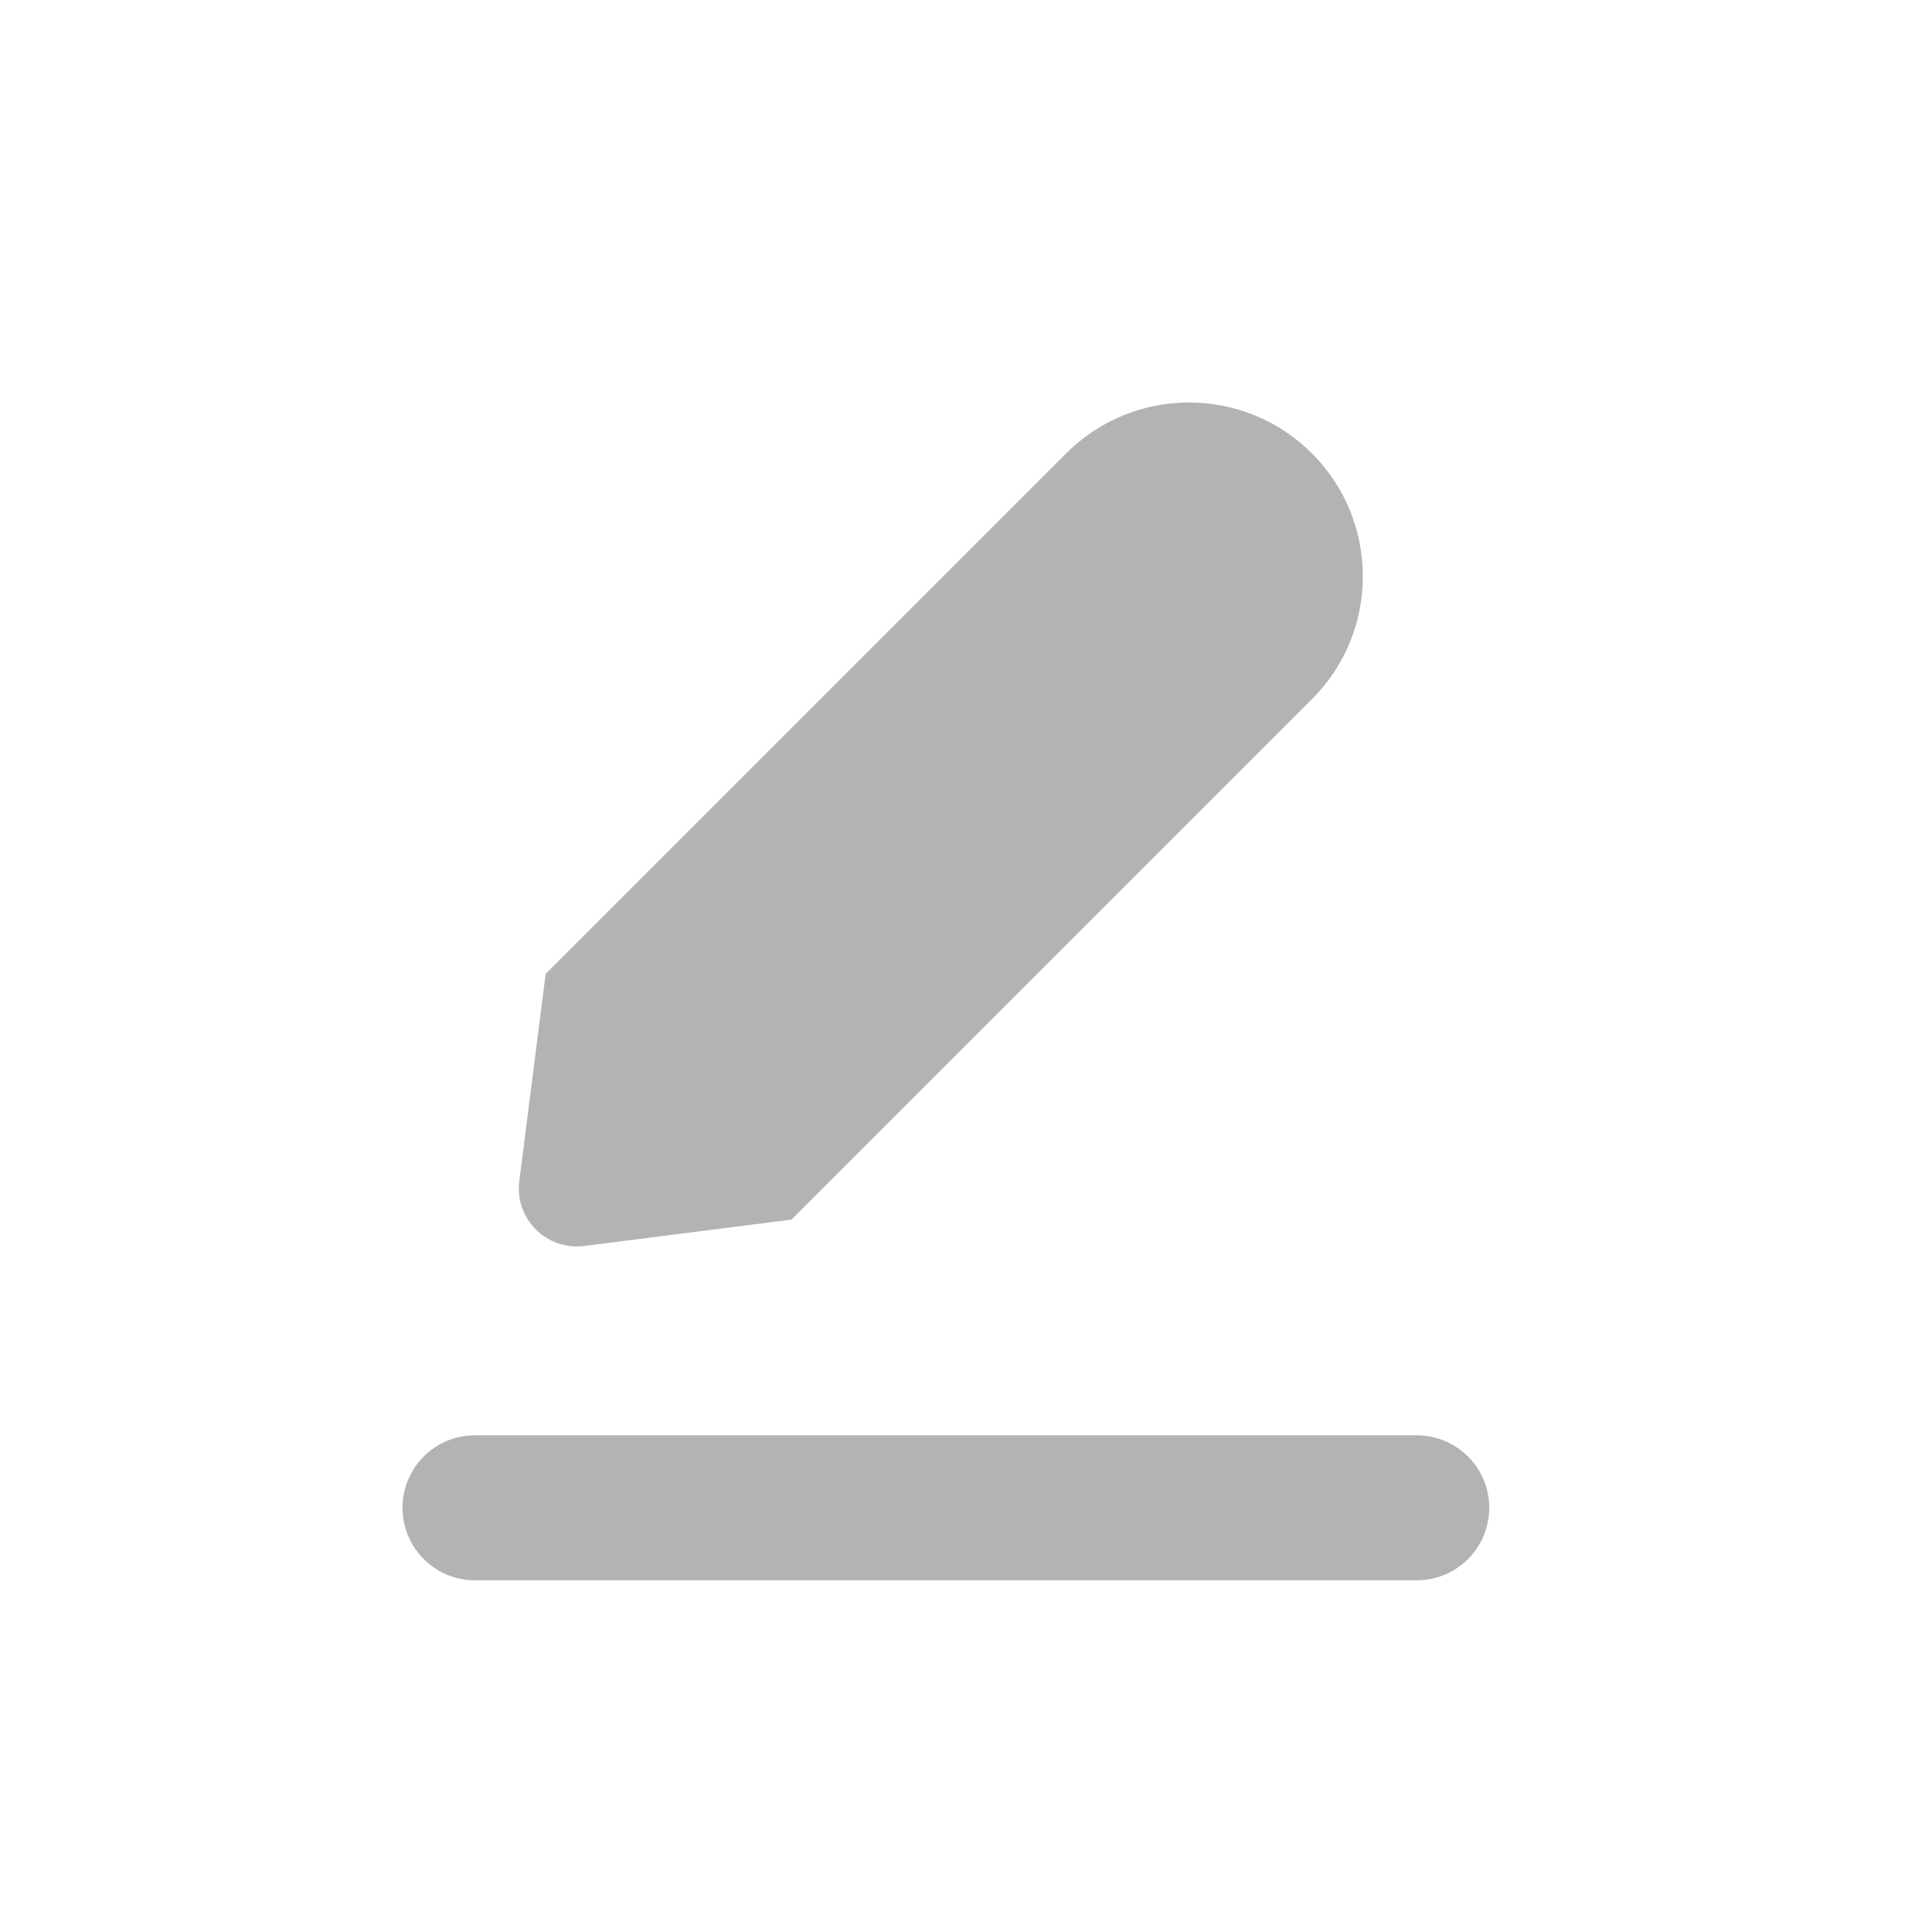
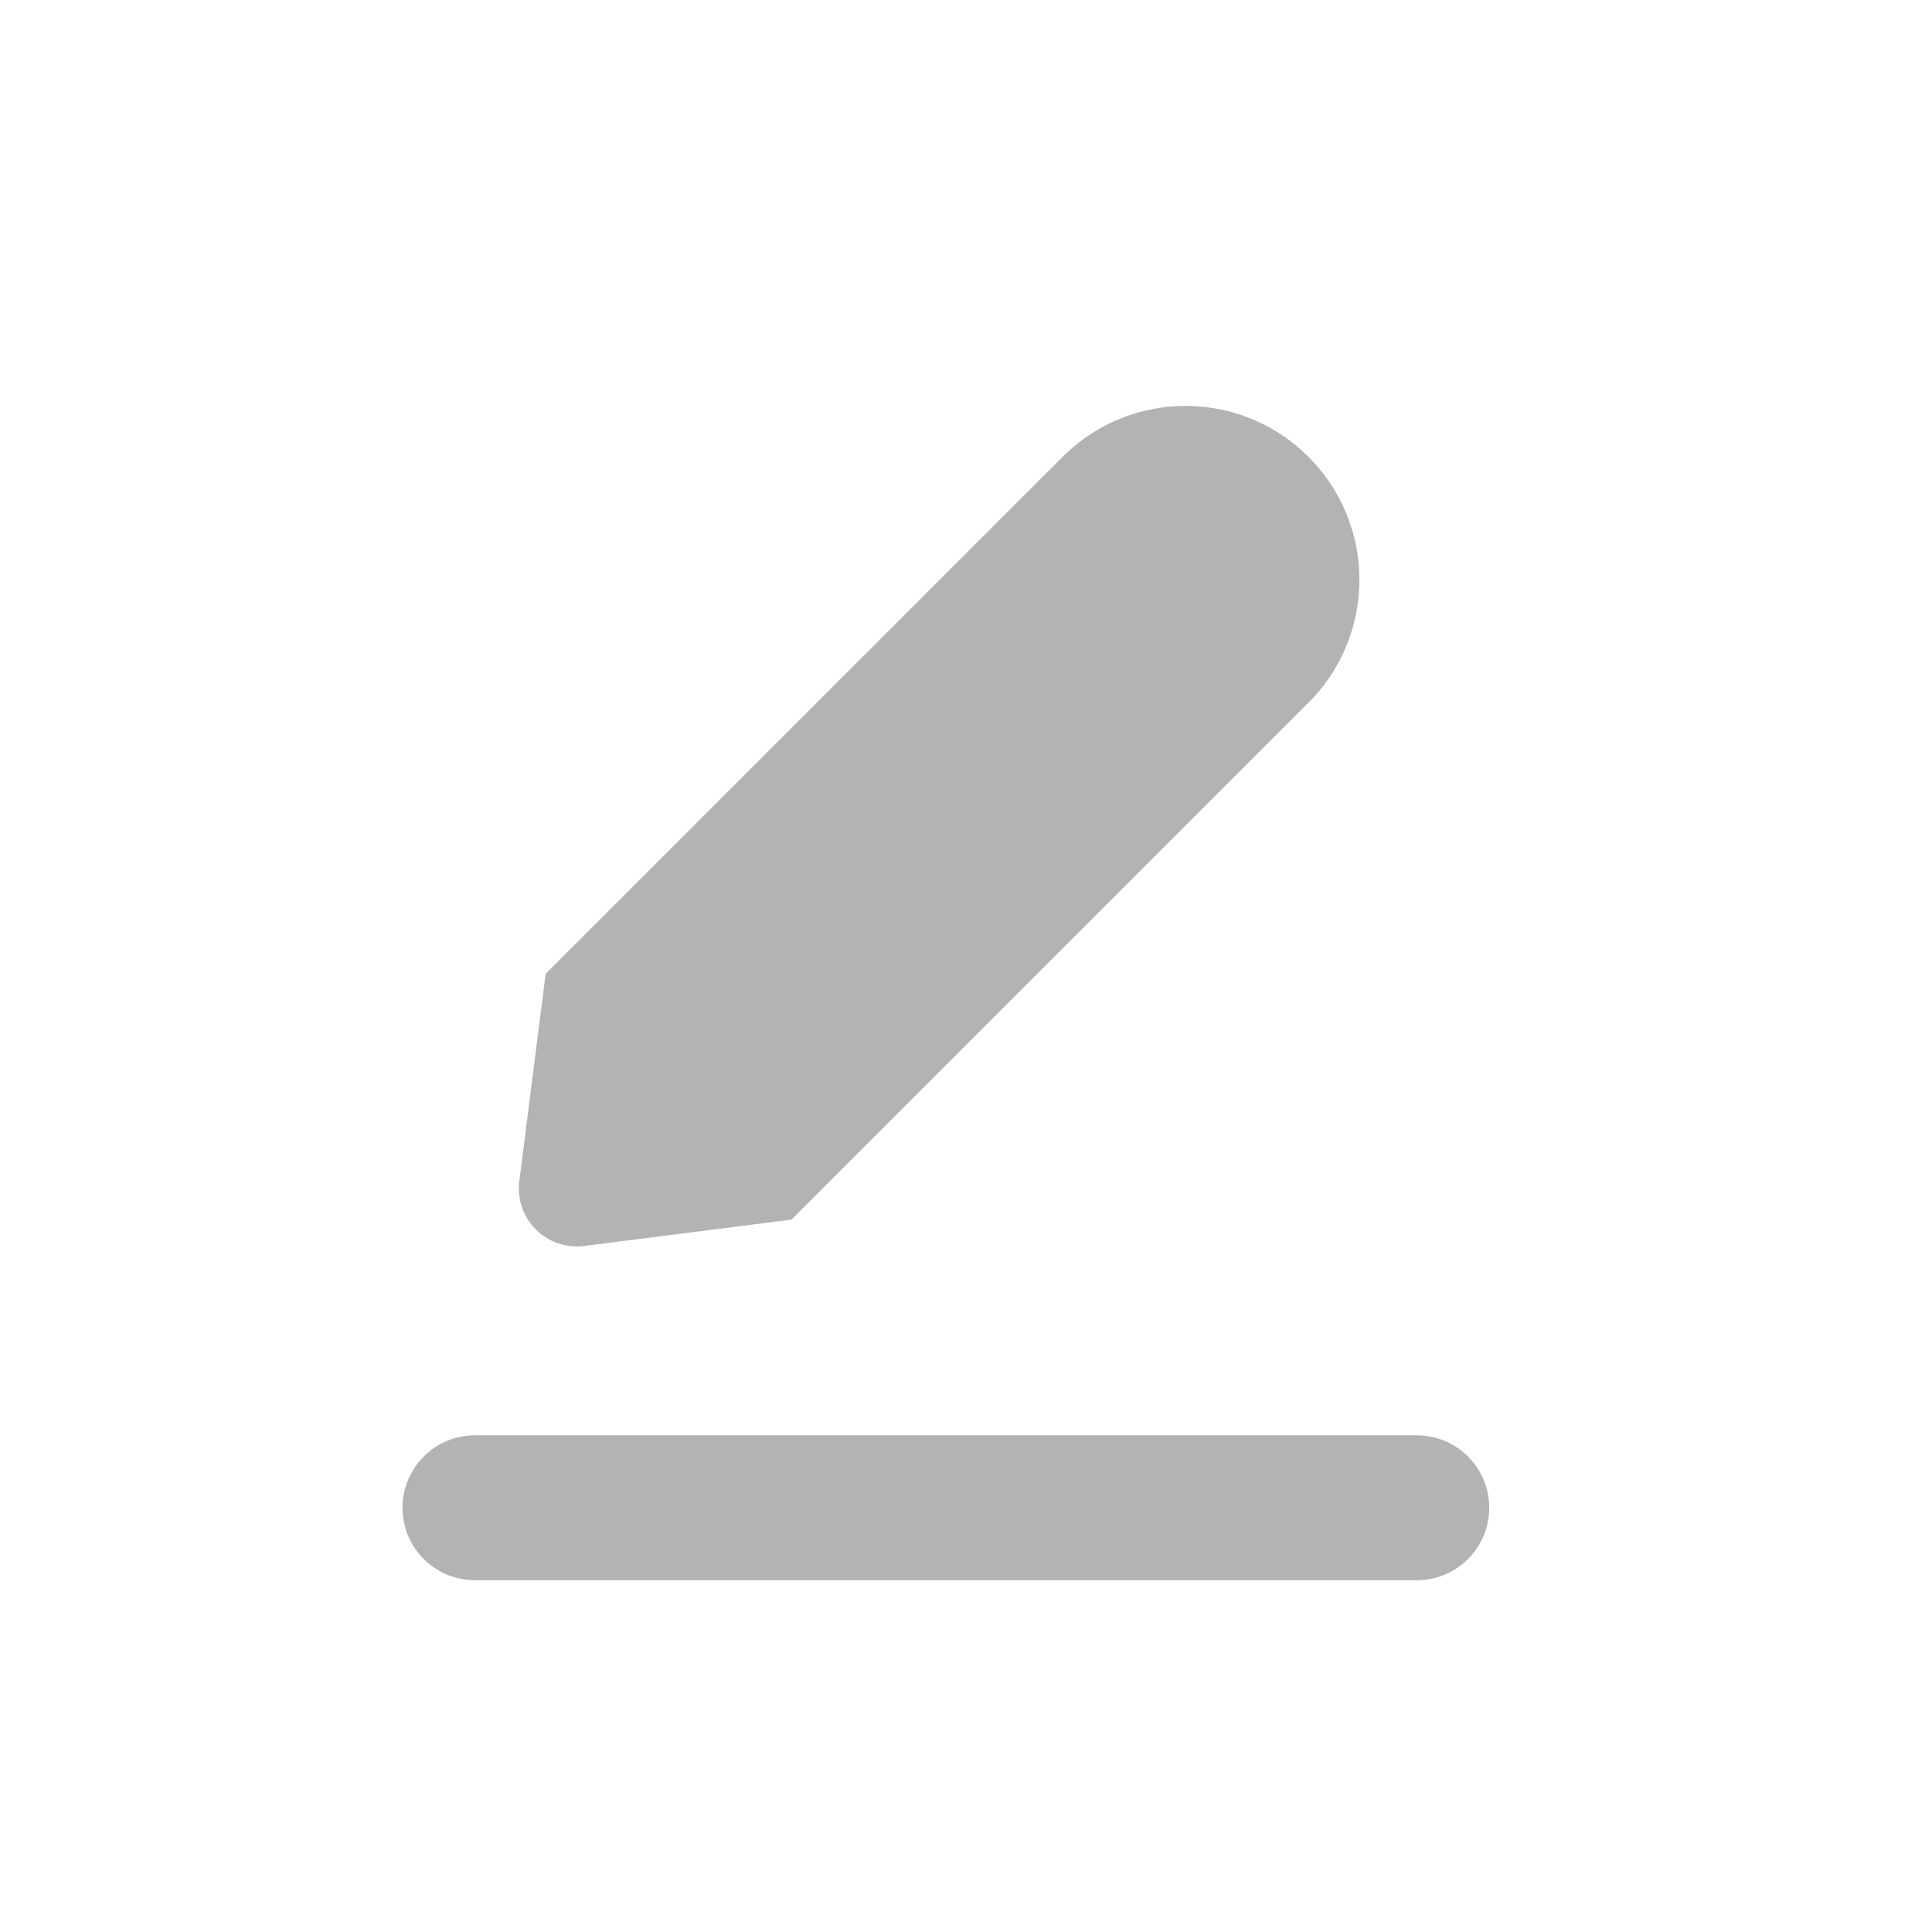
- <svg xmlns="http://www.w3.org/2000/svg" width="24" height="24" viewBox="0 0 24 24" fill="none">
-   <g opacity="0.3">
-     <path d="M17.6 17.83C18.097 17.83 18.5 18.233 18.5 18.73C18.5 19.227 18.097 19.631 17.6 19.631H5.899C5.403 19.631 5 19.227 5 18.73C5 18.233 5.403 17.83 5.899 17.83H17.6ZM13.243 5.633C14.087 4.789 15.454 4.789 16.298 5.633C17.141 6.476 17.14 7.843 16.297 8.686L9.835 15.148L9.836 15.15L7.256 15.478C6.789 15.537 6.392 15.14 6.451 14.673L6.779 12.093L6.781 12.095L13.243 5.633Z" fill="black" />
-   </g>
+ <svg xmlns="http://www.w3.org/2000/svg" fill="none" viewBox="0 0 24 24">
+   <path fill="#000" d="M17.6 17.83a.9.9 0 0 1 0 1.8H5.9a.9.9 0 0 1 0-1.8zM13.243 5.633a2.16 2.16 0 0 1 3.054 3.053l-6.462 6.462v.002l-2.58.328a.72.72 0 0 1-.804-.805l.328-2.58.002.002z" opacity=".3" />
</svg>
